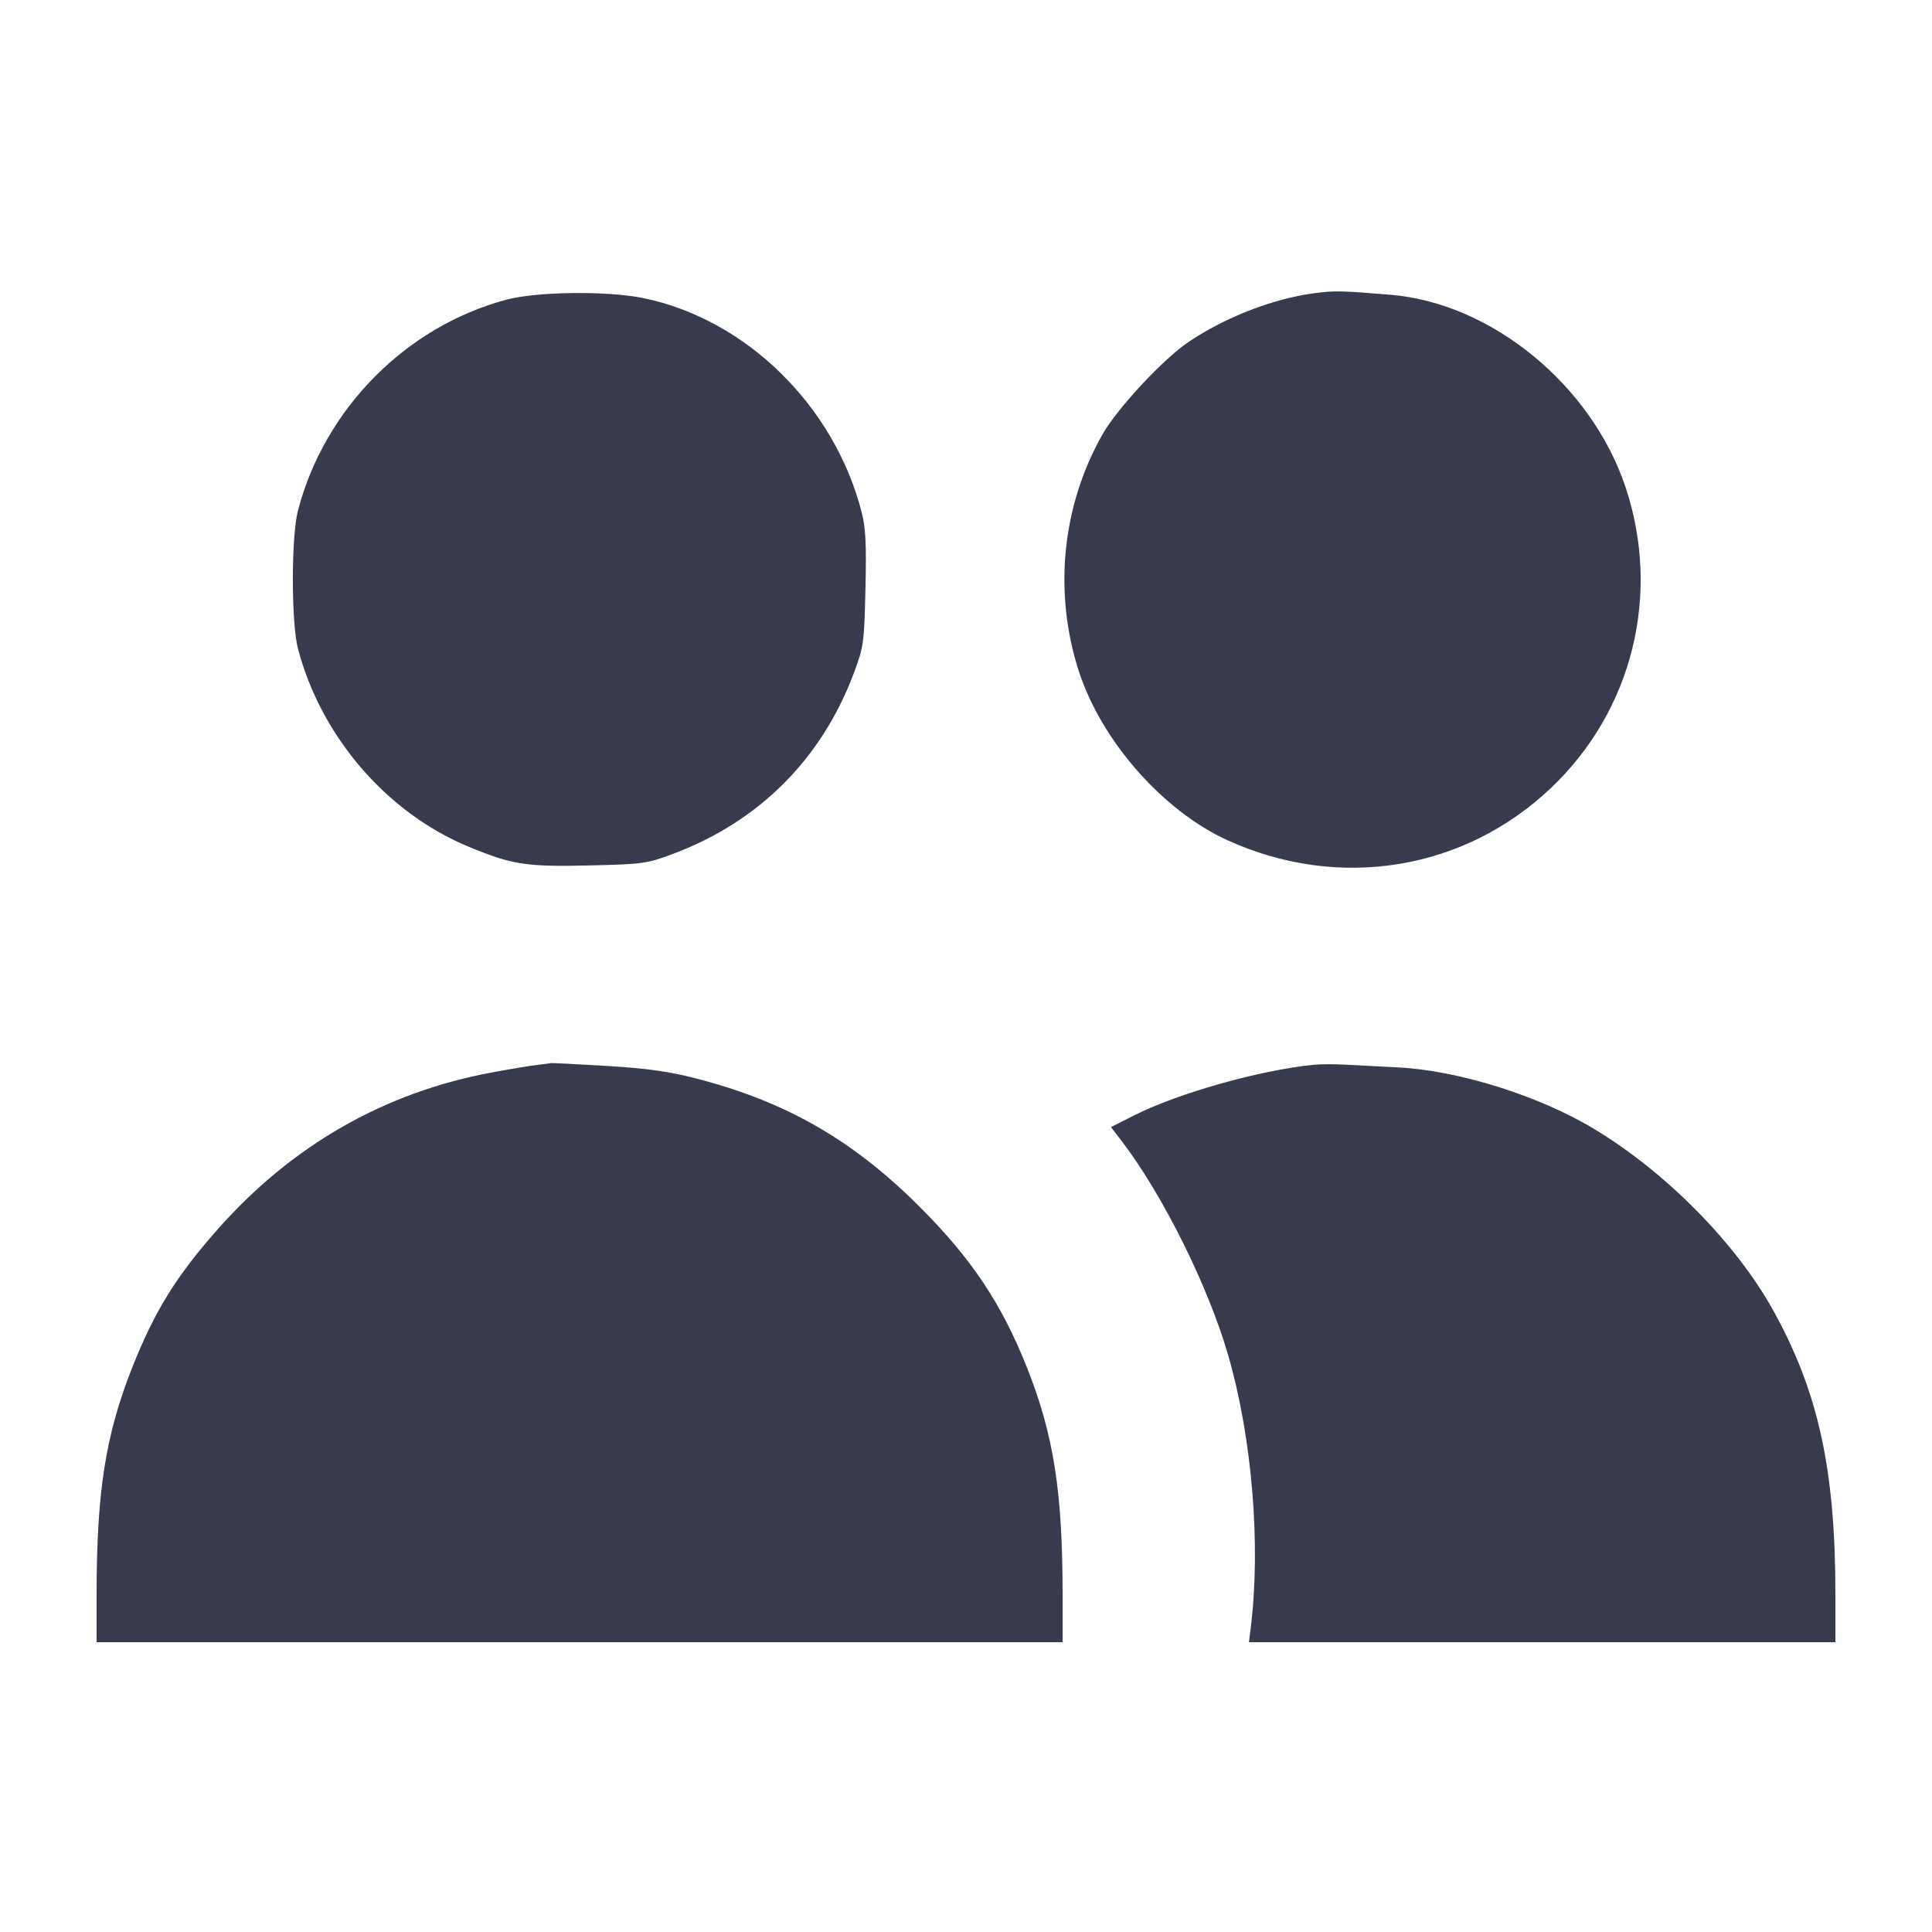
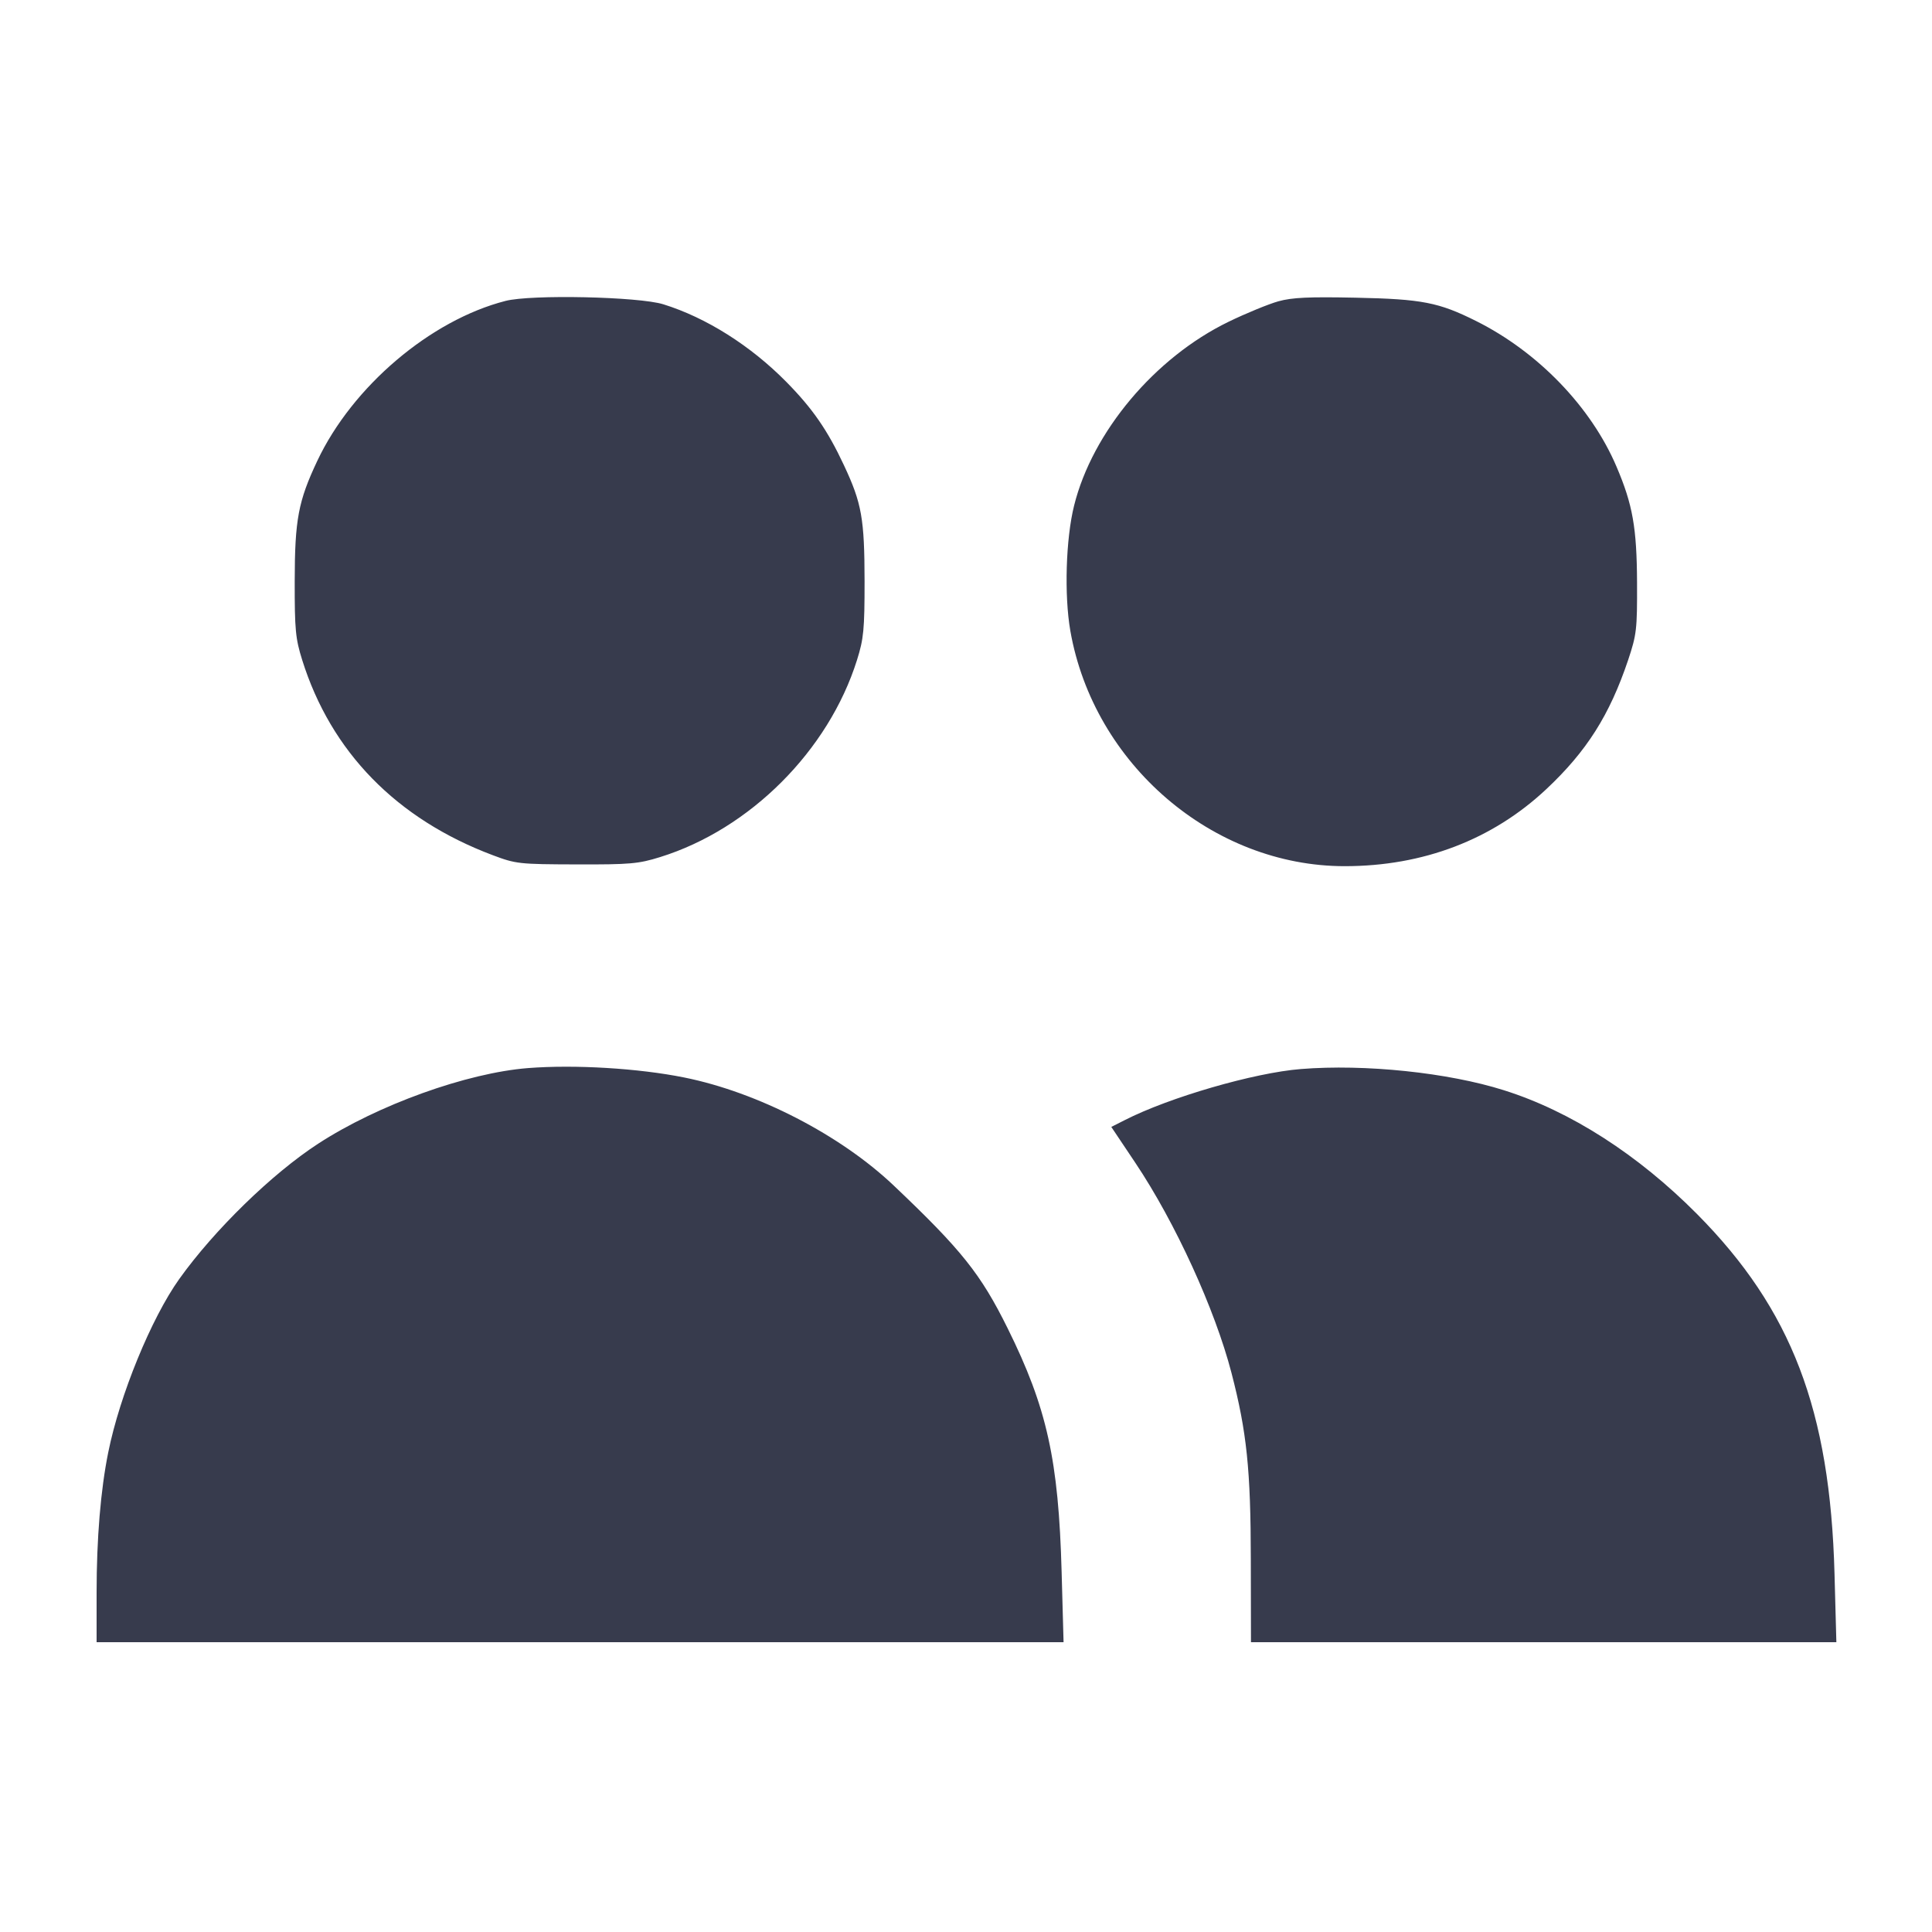
<svg xmlns="http://www.w3.org/2000/svg" width="24" height="24" viewBox="0 0 24 24" fill="none">
-   <path d="M16.322 3.643 C 15.816 3.710,15.220 3.941,14.766 4.247 C 14.447 4.462,13.875 5.077,13.692 5.402 C 13.192 6.289,13.086 7.353,13.399 8.330 C 13.678 9.200,14.446 10.074,15.253 10.440 C 16.635 11.066,18.187 10.814,19.268 9.787 C 20.279 8.827,20.636 7.388,20.195 6.057 C 19.774 4.787,18.529 3.765,17.275 3.662 C 16.666 3.611,16.574 3.609,16.322 3.643 M6.286 3.724 C 5.039 4.059,4.029 5.082,3.701 6.344 C 3.617 6.664,3.617 7.736,3.701 8.056 C 3.984 9.142,4.800 10.093,5.812 10.514 C 6.359 10.742,6.535 10.769,7.316 10.751 C 7.991 10.735,8.034 10.729,8.363 10.606 C 9.428 10.207,10.207 9.428,10.606 8.363 C 10.729 8.034,10.735 7.991,10.751 7.316 C 10.764 6.761,10.754 6.559,10.704 6.364 C 10.365 5.041,9.269 3.966,7.992 3.703 C 7.541 3.611,6.668 3.621,6.286 3.724 M6.680 13.228 C 6.603 13.236,6.345 13.279,6.107 13.323 C 4.769 13.572,3.621 14.231,2.696 15.280 C 2.186 15.858,1.917 16.294,1.642 16.989 C 1.311 17.826,1.200 18.532,1.200 19.808 L 1.200 20.400 7.200 20.400 L 13.200 20.400 13.200 19.808 C 13.200 18.533,13.089 17.825,12.759 16.992 C 12.442 16.192,12.065 15.629,11.411 14.978 C 10.586 14.157,9.761 13.685,8.651 13.398 C 8.310 13.310,8.043 13.272,7.531 13.241 C 7.162 13.219,6.851 13.203,6.840 13.207 C 6.829 13.210,6.757 13.219,6.680 13.228 M16.320 13.227 C 15.652 13.293,14.641 13.578,14.090 13.855 L 13.801 14.001 13.938 14.180 C 14.445 14.844,15.009 15.979,15.256 16.832 C 15.555 17.863,15.665 19.199,15.536 20.230 L 15.515 20.400 19.158 20.400 L 22.800 20.400 22.800 19.808 C 22.800 18.261,22.590 17.296,22.033 16.288 C 21.570 15.449,20.703 14.568,19.806 14.026 C 19.125 13.614,18.124 13.299,17.373 13.260 C 17.135 13.248,16.832 13.232,16.700 13.225 C 16.568 13.218,16.397 13.219,16.320 13.227 " fill="#373B4D" stroke="none" fill-rule="evenodd" />
+   <path d="M6.280 3.738 C 5.347 3.977,4.378 4.801,3.942 5.724 C 3.705 6.226,3.662 6.455,3.661 7.220 C 3.660 7.823,3.671 7.934,3.754 8.199 C 4.112 9.340,4.925 10.173,6.120 10.623 C 6.409 10.732,6.448 10.736,7.160 10.738 C 7.826 10.740,7.930 10.731,8.200 10.647 C 9.317 10.300,10.293 9.323,10.646 8.199 C 10.729 7.934,10.740 7.822,10.740 7.220 C 10.739 6.444,10.705 6.251,10.485 5.782 C 10.281 5.345,10.094 5.075,9.770 4.746 C 9.325 4.294,8.772 3.945,8.240 3.780 C 7.934 3.685,6.598 3.656,6.280 3.738 M15.880 3.743 C 15.759 3.777,15.480 3.891,15.260 3.998 C 14.346 4.442,13.571 5.364,13.343 6.280 C 13.240 6.692,13.219 7.393,13.296 7.836 C 13.586 9.492,15.064 10.760,16.704 10.760 C 17.680 10.760,18.540 10.431,19.209 9.803 C 19.711 9.332,19.995 8.883,20.225 8.200 C 20.331 7.882,20.338 7.820,20.336 7.240 C 20.333 6.555,20.282 6.268,20.081 5.797 C 19.766 5.057,19.108 4.373,18.337 3.988 C 17.873 3.756,17.666 3.715,16.840 3.698 C 16.262 3.686,16.052 3.695,15.880 3.743 M6.560 13.268 C 5.798 13.328,4.692 13.726,3.953 14.207 C 3.380 14.579,2.661 15.280,2.227 15.888 C 1.880 16.374,1.488 17.330,1.345 18.040 C 1.250 18.508,1.200 19.113,1.200 19.784 L 1.200 20.400 7.206 20.400 L 13.212 20.400 13.188 19.530 C 13.150 18.137,13.006 17.487,12.517 16.500 C 12.183 15.825,11.944 15.526,11.102 14.727 C 10.439 14.098,9.413 13.569,8.500 13.385 C 7.930 13.270,7.140 13.223,6.560 13.268 M16.160 13.280 C 15.579 13.326,14.524 13.632,13.969 13.916 L 13.805 13.999 14.105 14.447 C 14.601 15.189,15.092 16.263,15.298 17.055 C 15.488 17.787,15.537 18.258,15.538 19.370 L 15.540 20.400 19.176 20.400 L 22.812 20.400 22.789 19.550 C 22.734 17.515,22.256 16.266,21.080 15.080 C 20.347 14.342,19.508 13.803,18.681 13.543 C 17.989 13.324,16.955 13.216,16.160 13.280 " fill="#373B4D" stroke="none" fill-rule="evenodd" />
</svg>
